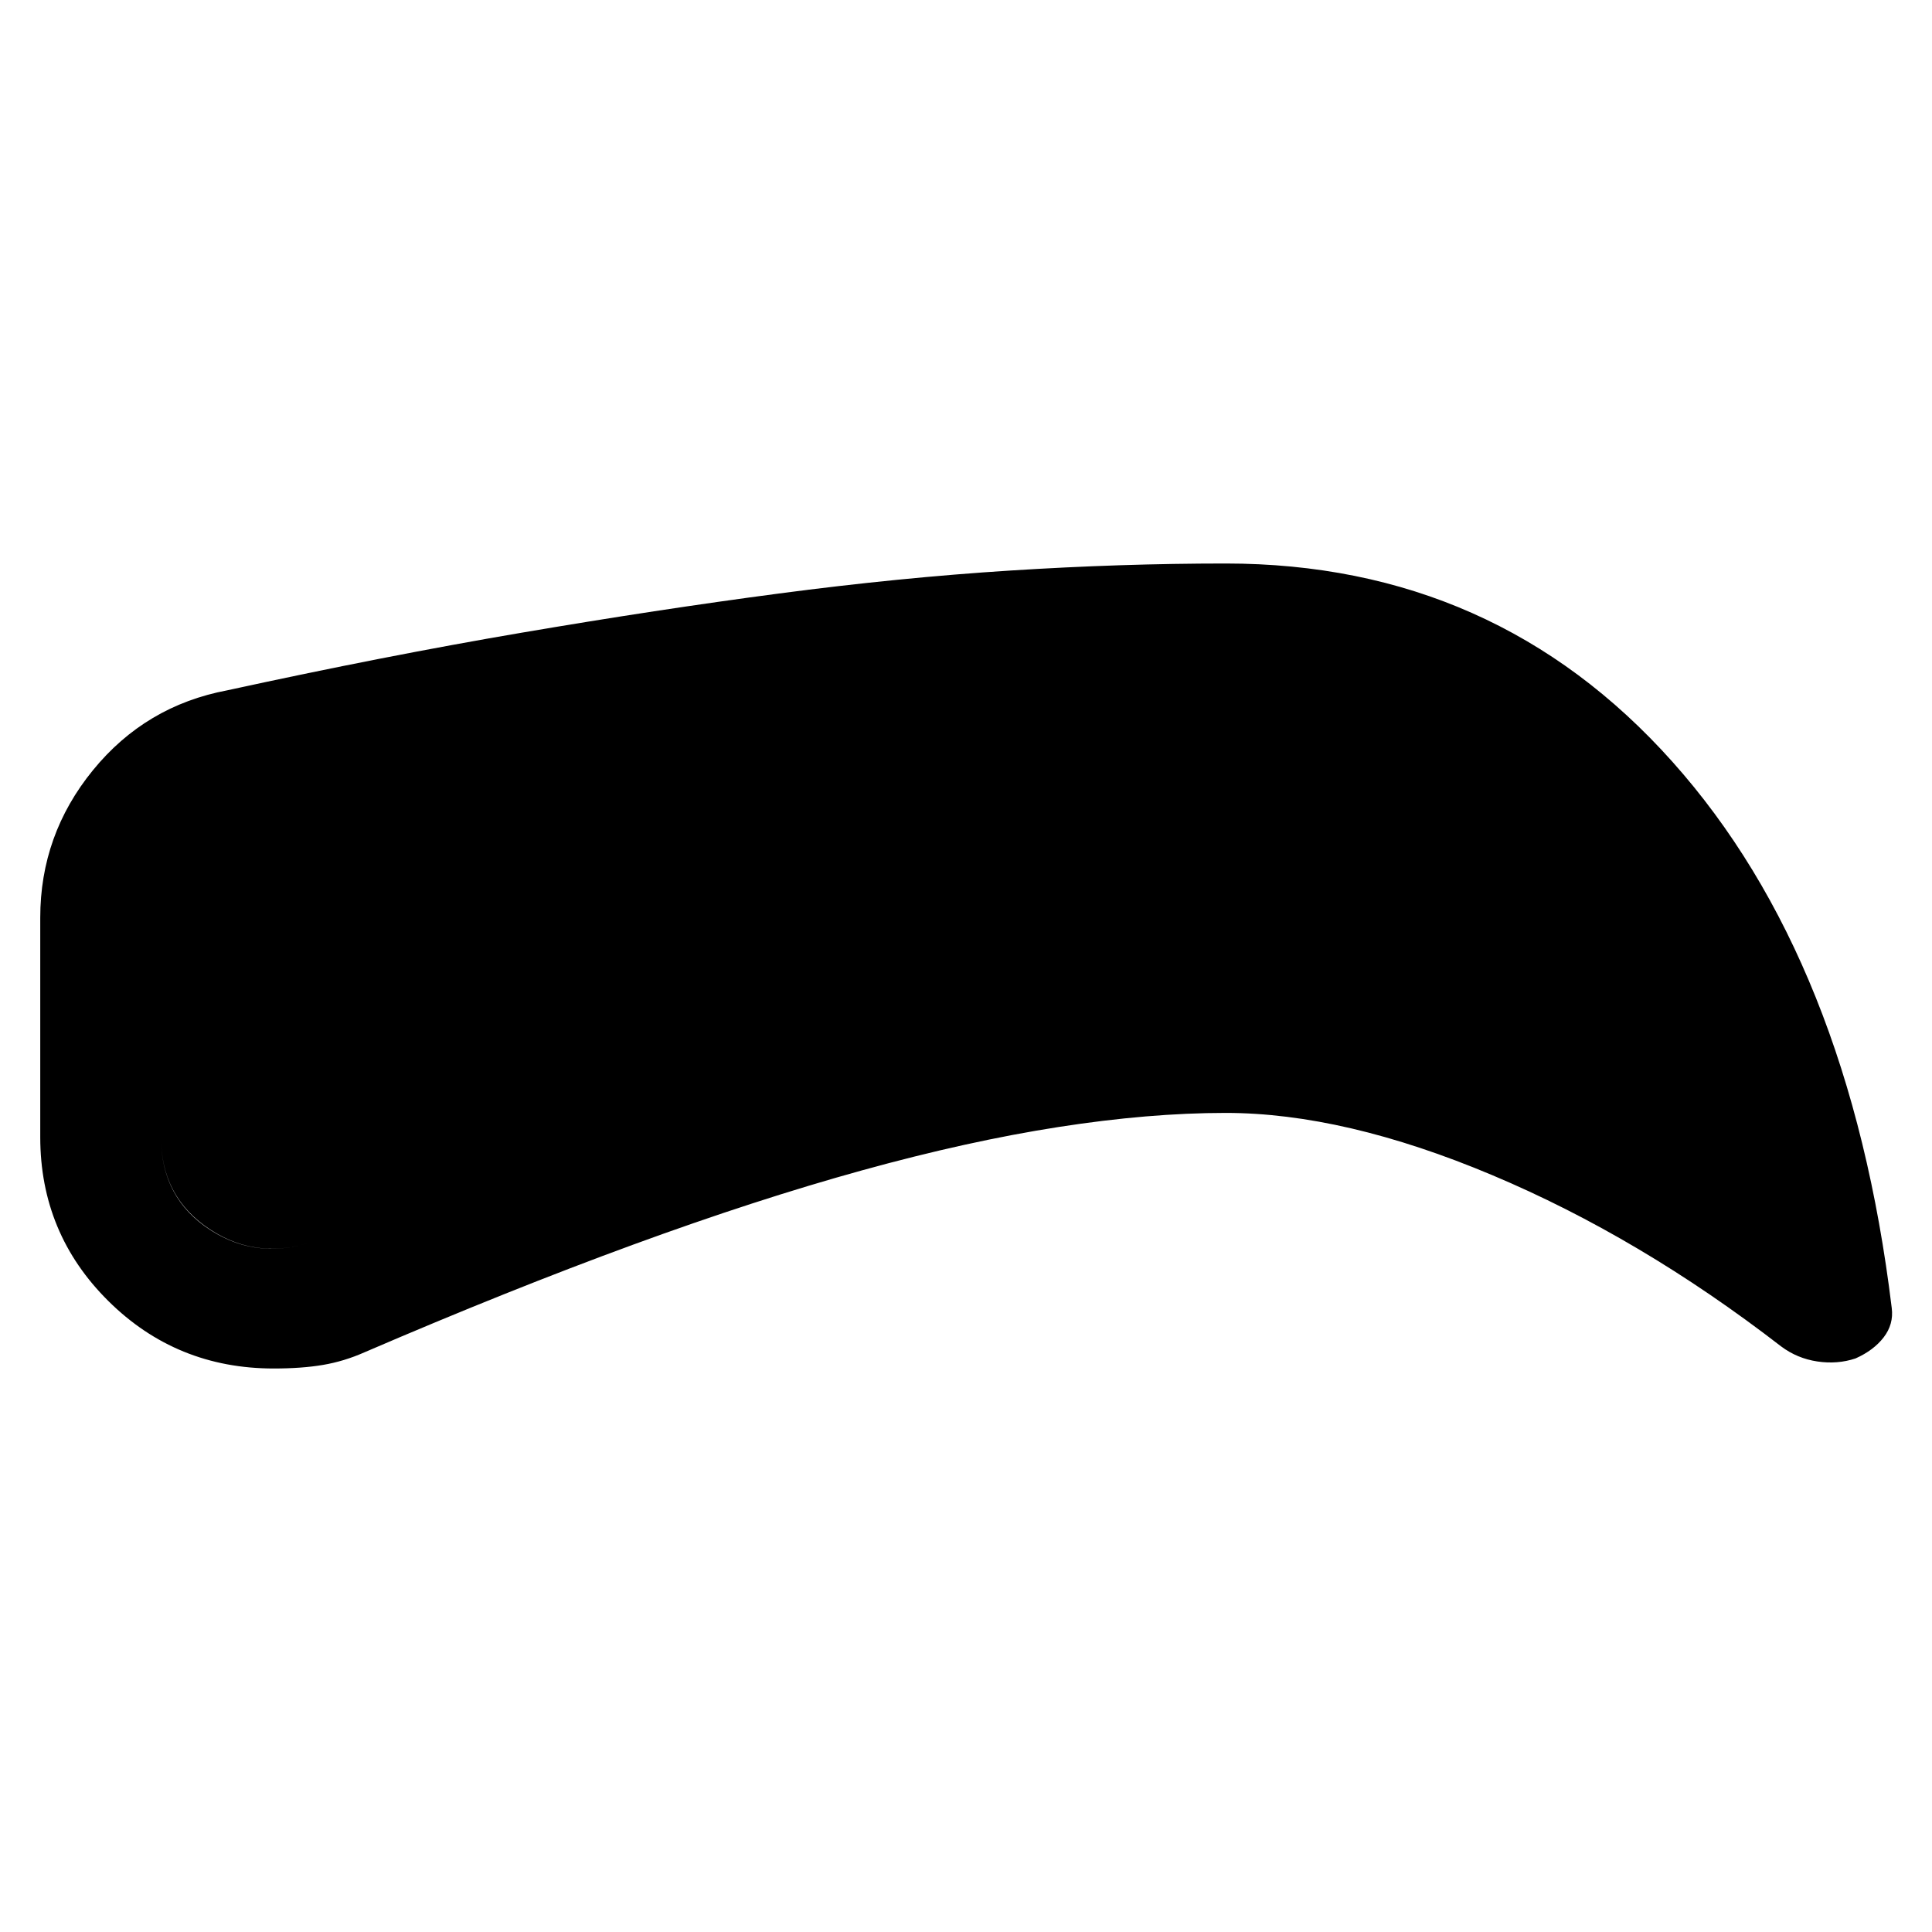
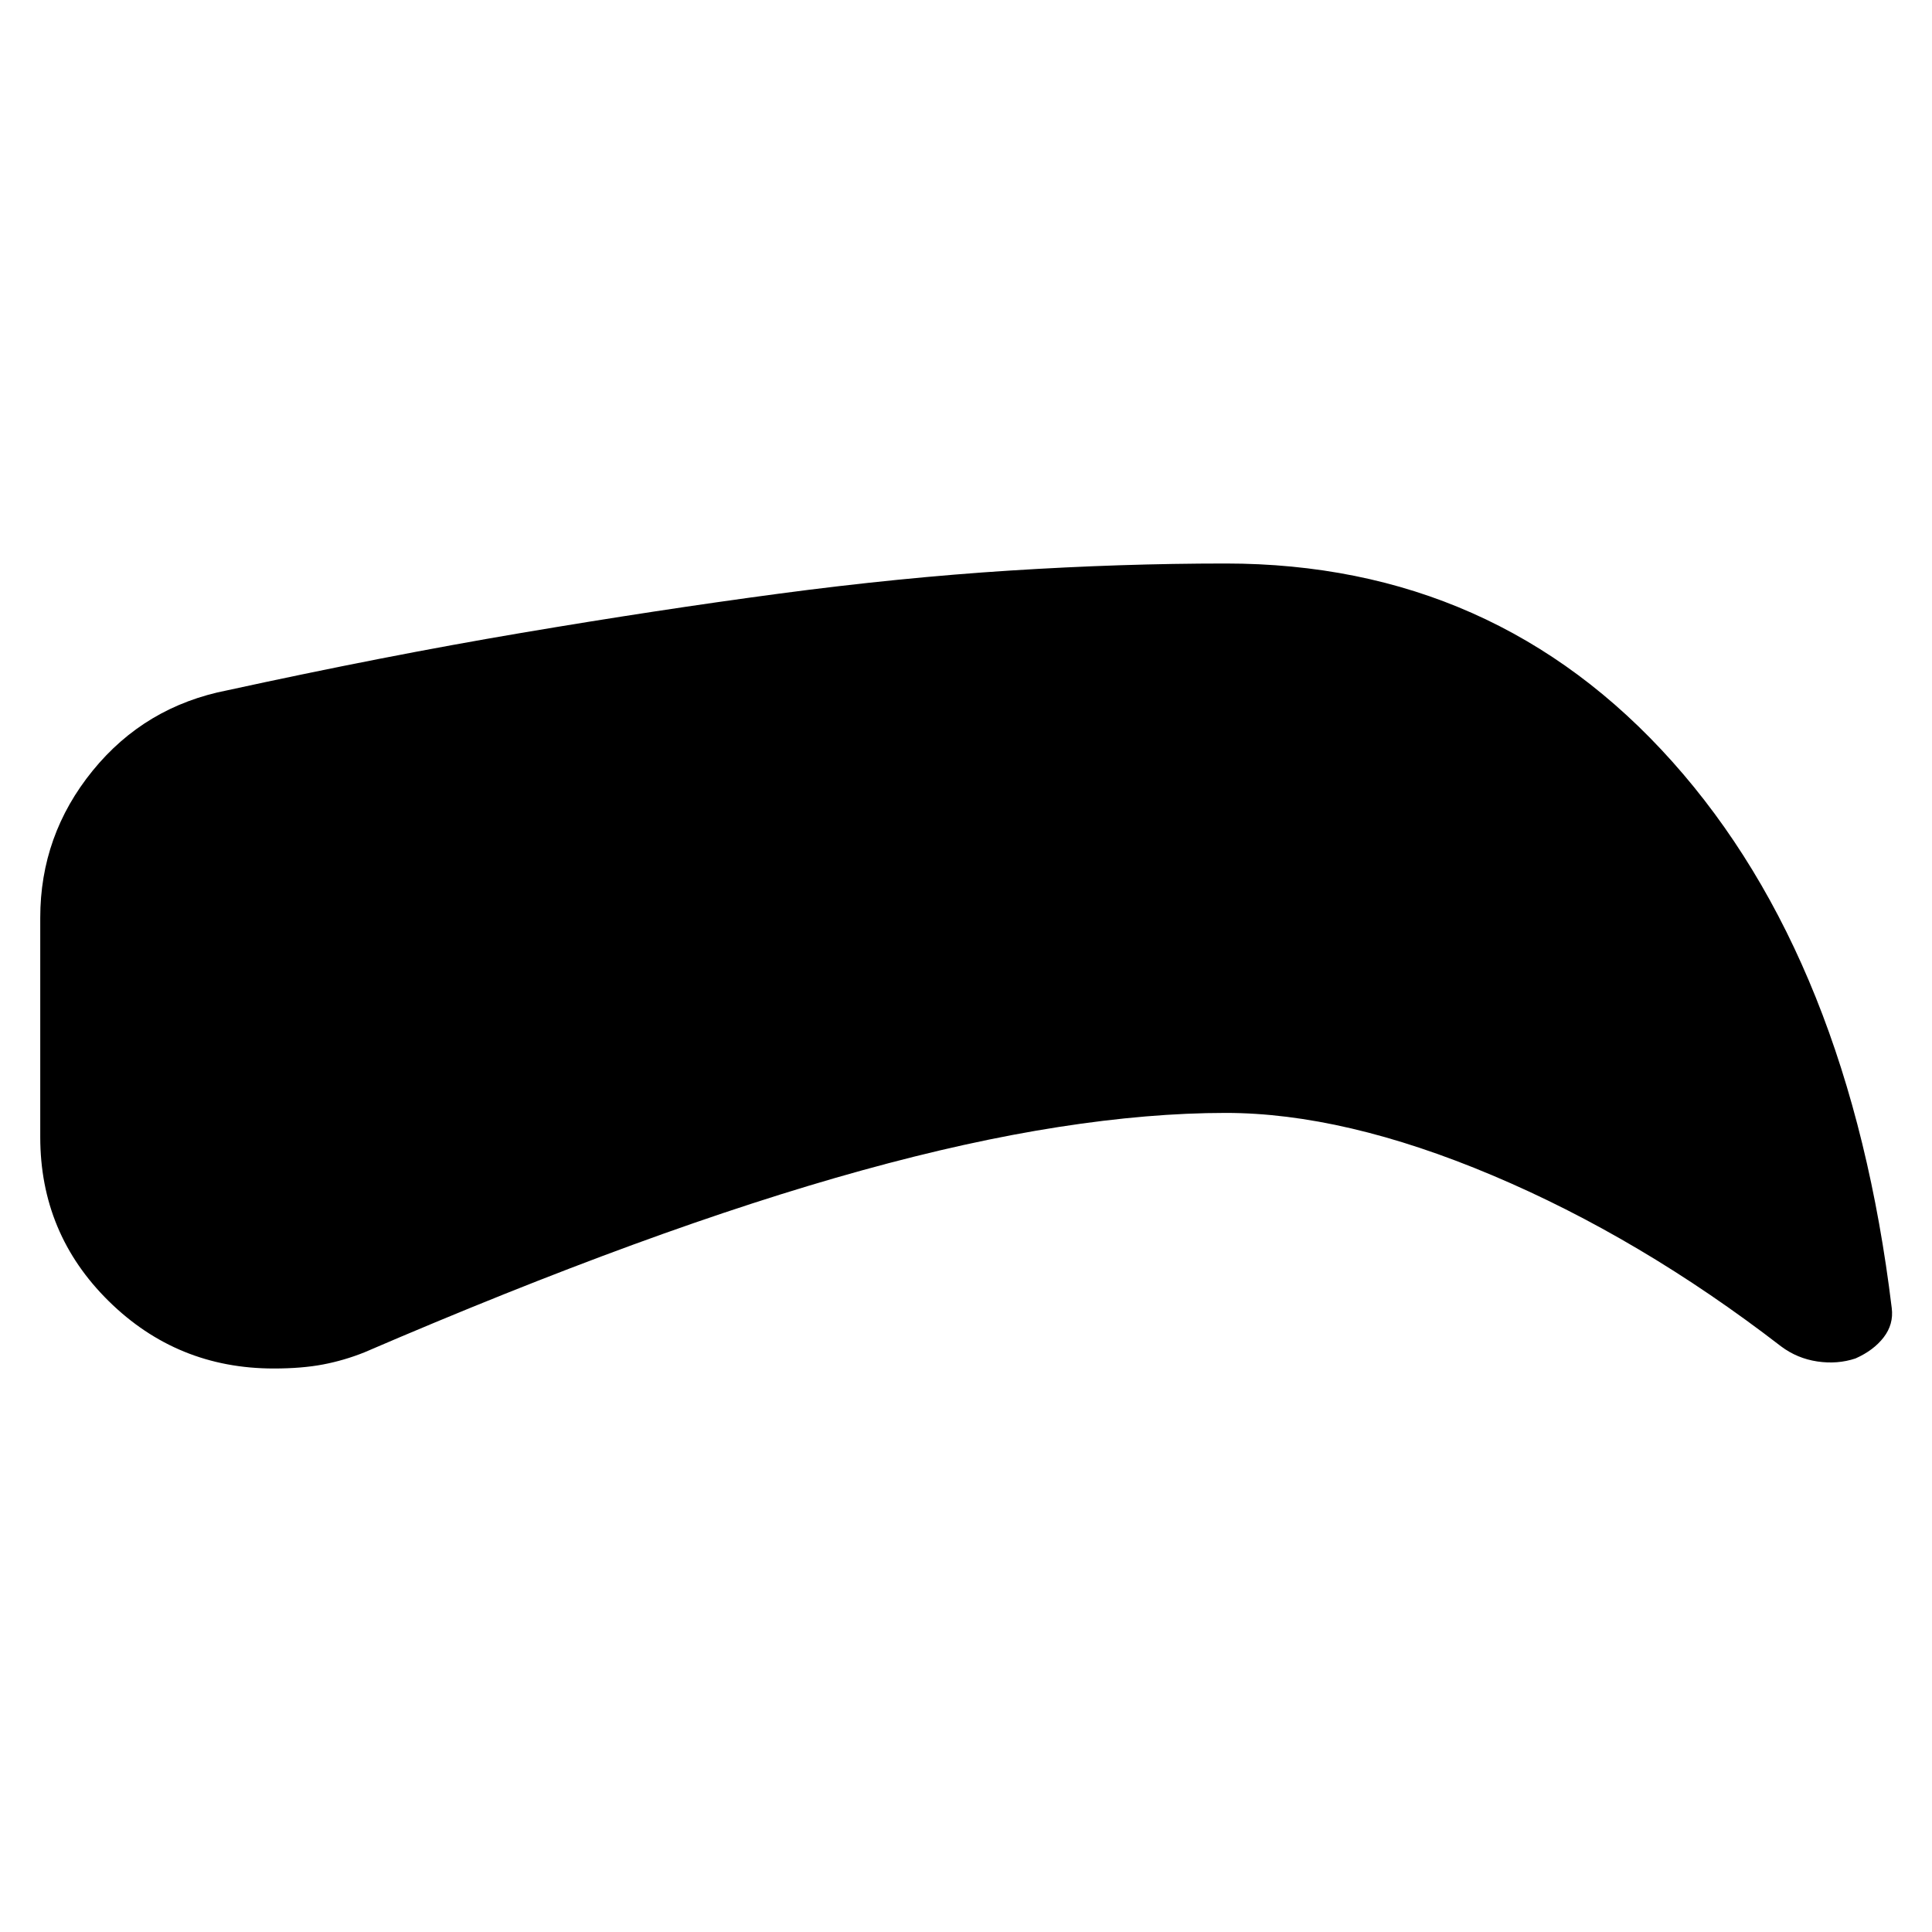
<svg xmlns="http://www.w3.org/2000/svg" width="48" height="48" viewBox="0 -960 960 960">
-   <path d="M609-407q-38 0-83 7t-97.5 21.5q-52.5 14.5-114 37T181-288q-10.03 4.44-20.51 6.22Q150-280 136-280q-48.33 0-82.17-33.54Q20-347.08 20-395v-109q0-41.18 26.16-73.26Q72.31-609.34 113-617q78-17 146.06-28.59 68.07-11.6 128-19.5Q447-673 502-676.5t107-3.5q134 0 222 98.5T940-310q1 8-4 14.5T922-285q-9 3-19 1.5t-18-7.5q-70.14-54.21-143.57-85.1Q668-407 609-407Zm0-60q65 0 125.5 21.5T870-375q-23-109-95.5-177T608-620q-112 0-232 15.5T125-558q-20 5-32.5 19.5T80-504v109q0 30.31 24.5 46.16Q129-333 158-344q85-34 151.5-57.5t120-38q53.5-14.5 97-21T609-467Zm0 0q-39 0-82.5 6.5t-97 21q-53.5 14.5-120 38T158-344q-29 11-53.5-5T80-395v-109q0-20 12.5-34.5T125-558q131-31 251-46.5T608-620q94 0 166.5 68T870-375q-75-49-135.5-70.5T609-467Z" />
+   <path d="M609-407q-38 0-83 7t-97.5 21.5q-52.5 14.5-114 37T181-288q-10 4-20.5 6t-24.5 2q-48 0-82-33.5T20-395v-109q0-41 26-73t67-40q78-17 146-28.5T387-665q60-8 115-11.5t107-3.5q134 0 222 98.5T940-310q1 8-4 14.5T922-285q-9 3-19 1.5t-18-7.5q-70-54-143.5-85T609-407Z" />
</svg>
